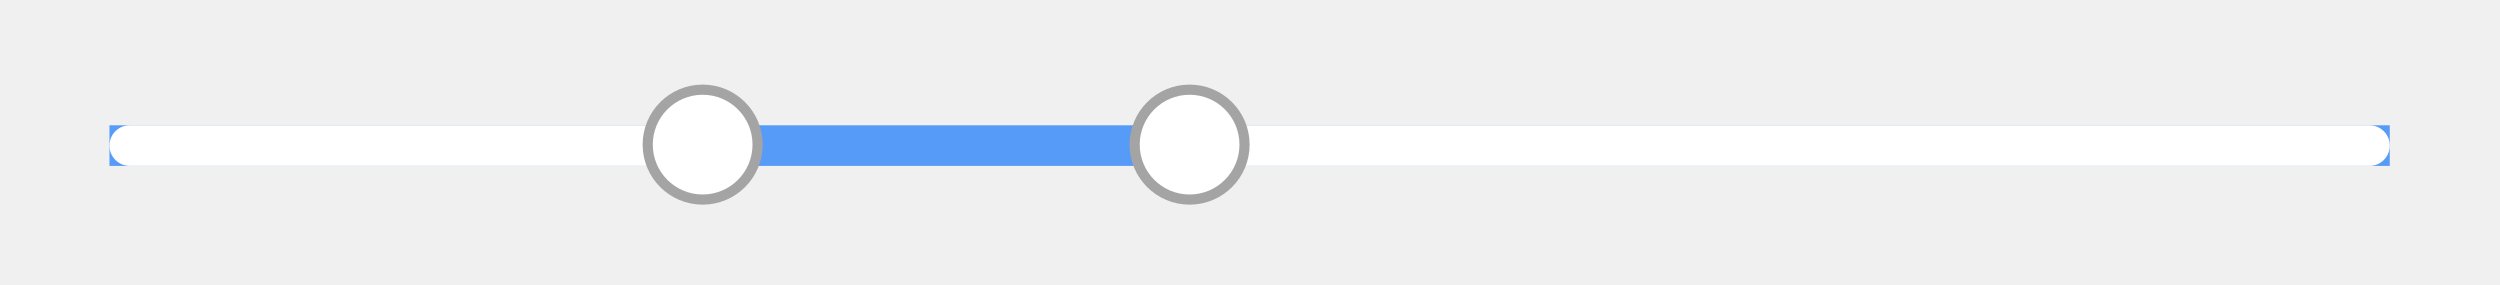
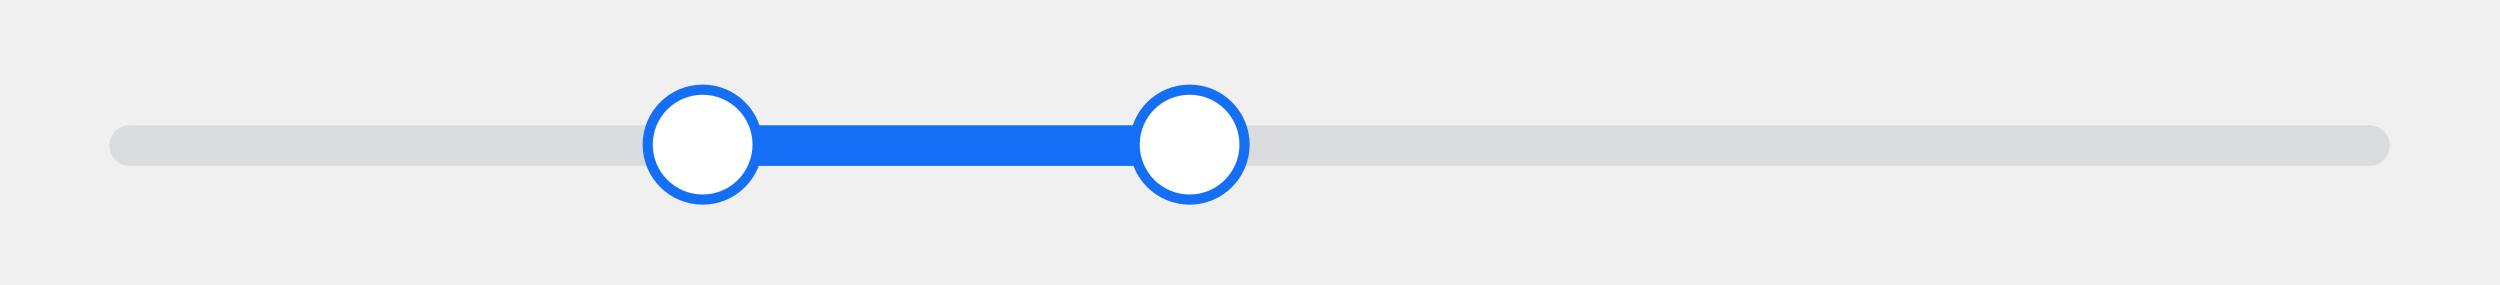
<svg xmlns="http://www.w3.org/2000/svg" width="246" height="28" viewBox="0 0 246 28" fill="none">
-   <rect x="10.771" y="12.328" width="224.382" height="3.996" fill="#579BF9" />
-   <rect x="10.771" y="12.328" width="54.726" height="3.996" rx="1.998" fill="white" />
-   <rect x="118.988" y="12.328" width="116.166" height="3.996" rx="1.998" fill="white" />
-   <circle cx="117.056" cy="14.231" r="5.407" fill="white" stroke="#A4A4A4" />
-   <circle cx="69.141" cy="14.231" r="5.407" fill="white" stroke="#A4A4A4" />
+   <rect x="67.954" y="12.328" width="48.835" height="3.996" fill="#146FF4" />
+   <rect x="10.771" y="12.328" width="54.726" height="3.996" rx="1.998" fill="#D9DBDD" />
+   <rect x="118.988" y="12.328" width="116.166" height="3.996" rx="1.998" fill="#D9DBDD" />
+   <circle cx="117.056" cy="14.231" r="5.407" fill="white" stroke="#146FF4" />
+   <circle cx="69.141" cy="14.231" r="5.407" fill="white" stroke="#146FF4" />
</svg>
